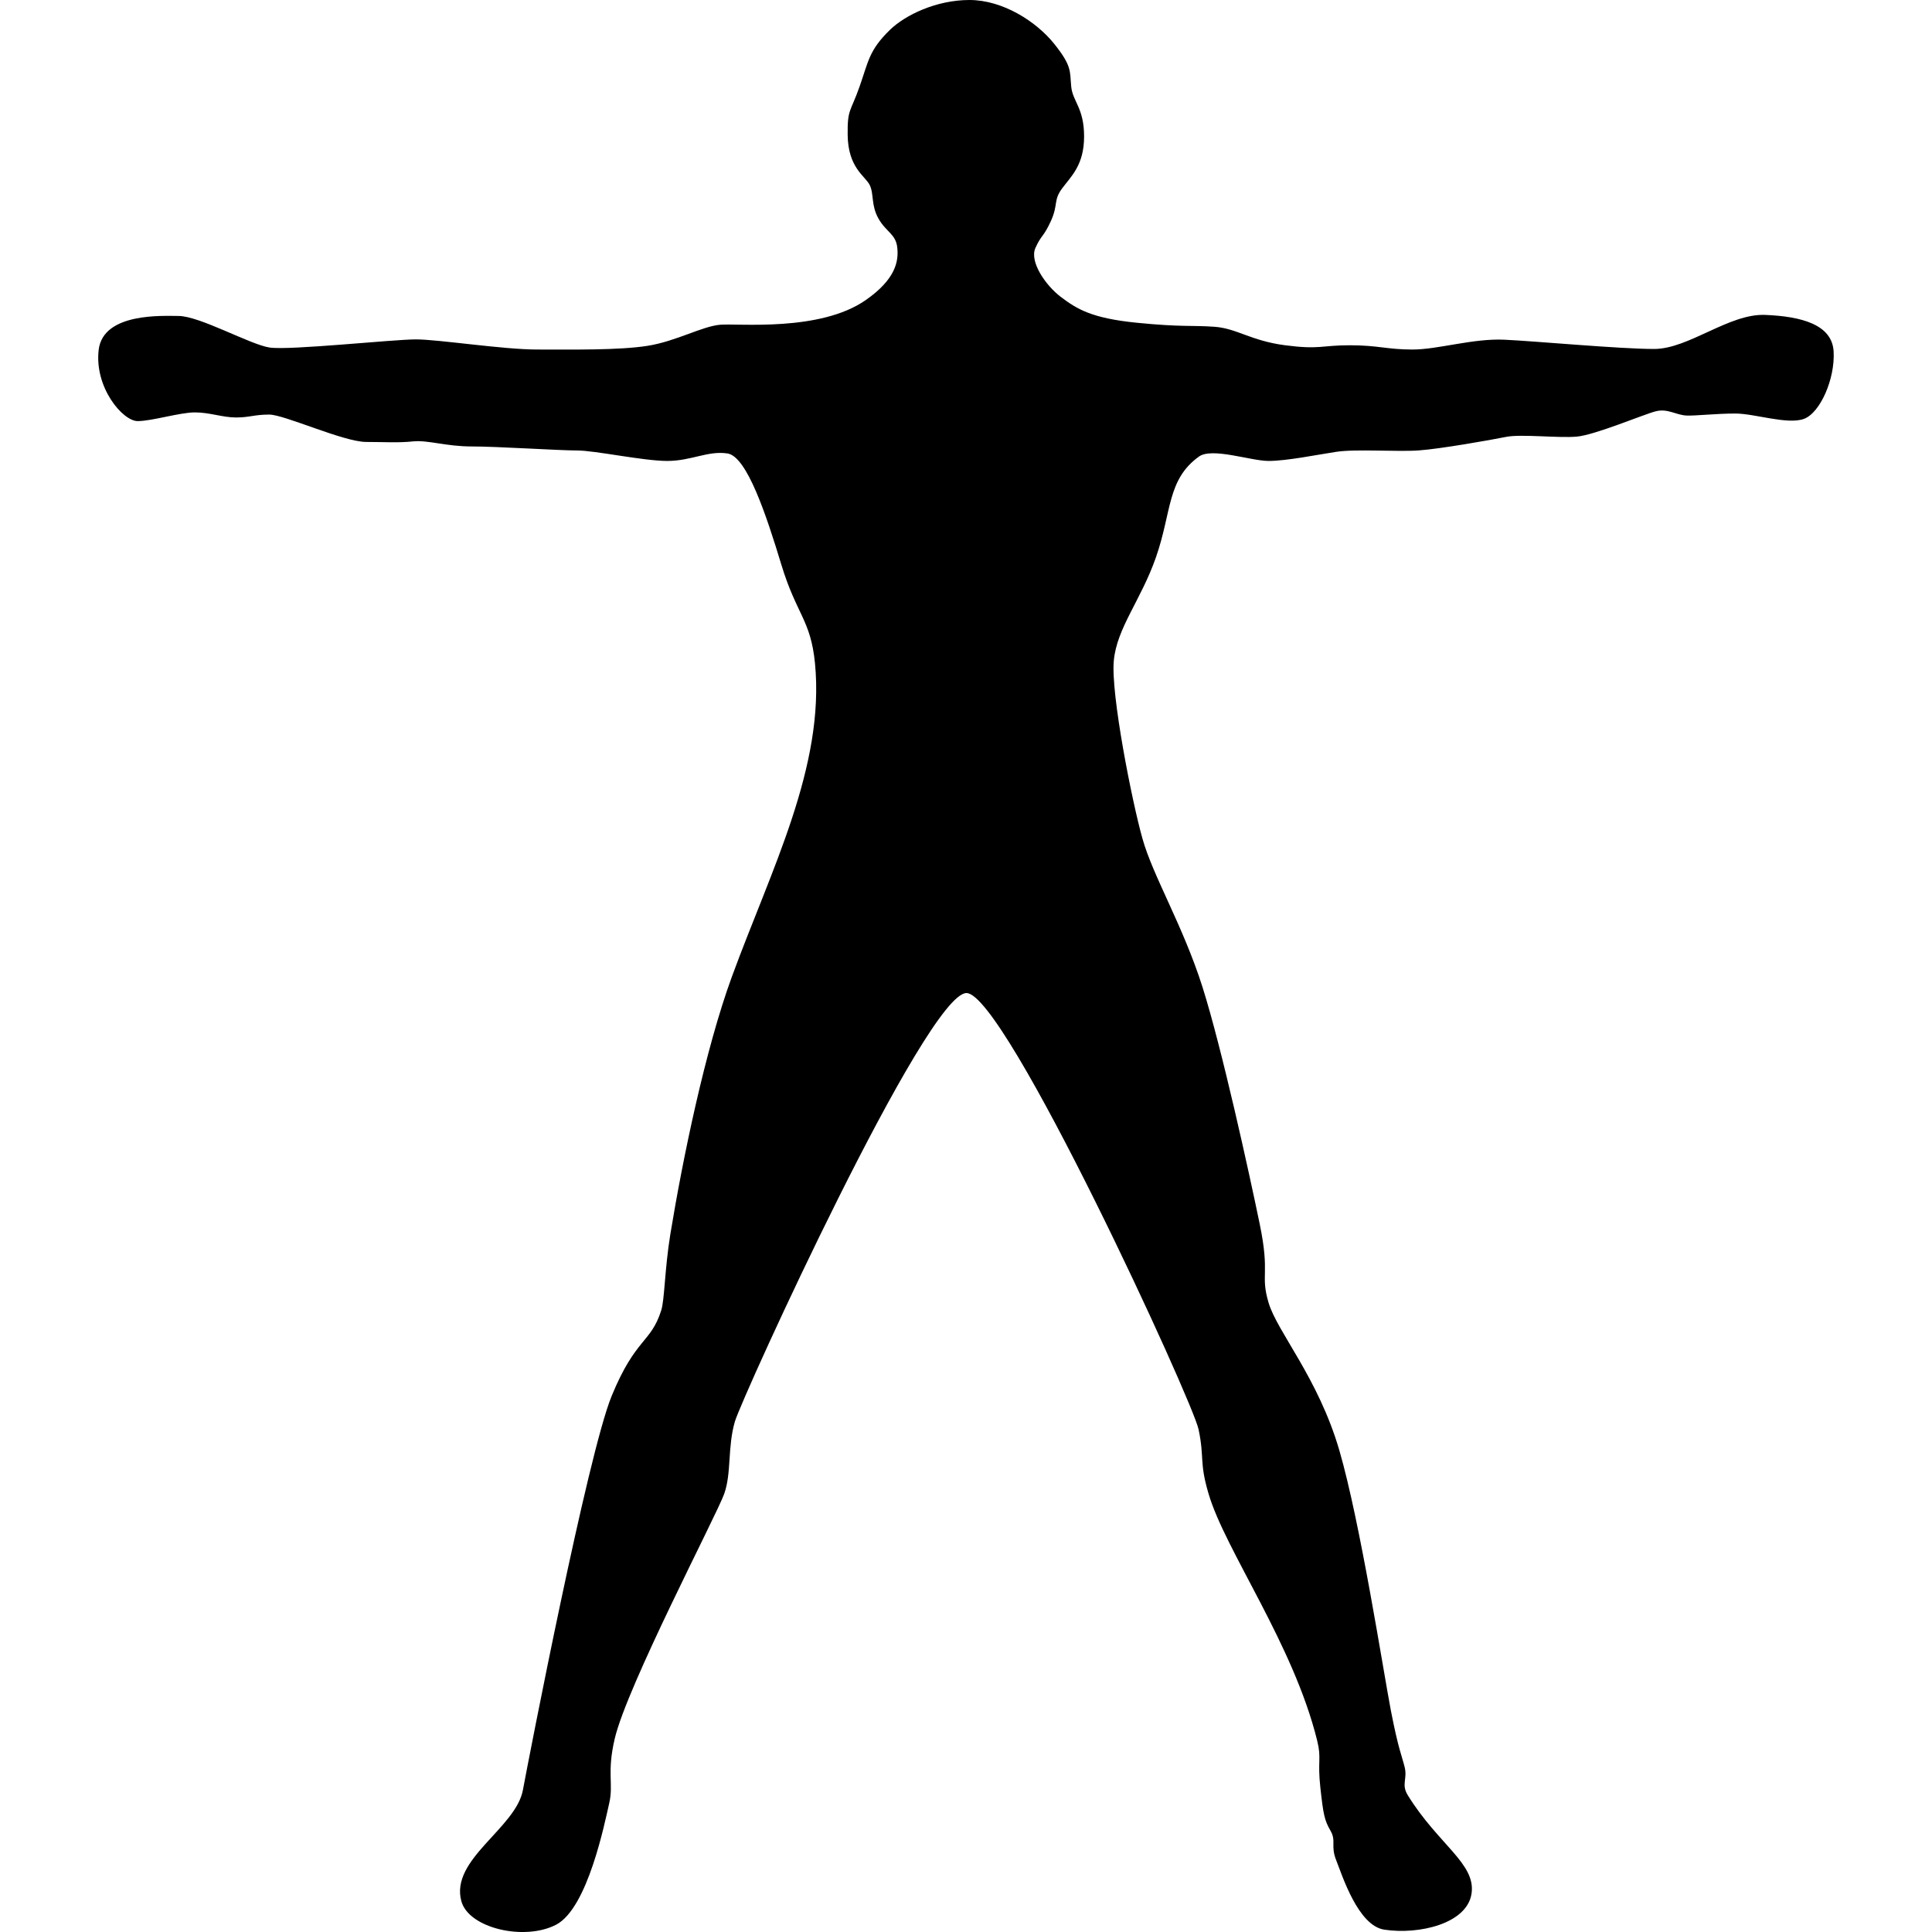
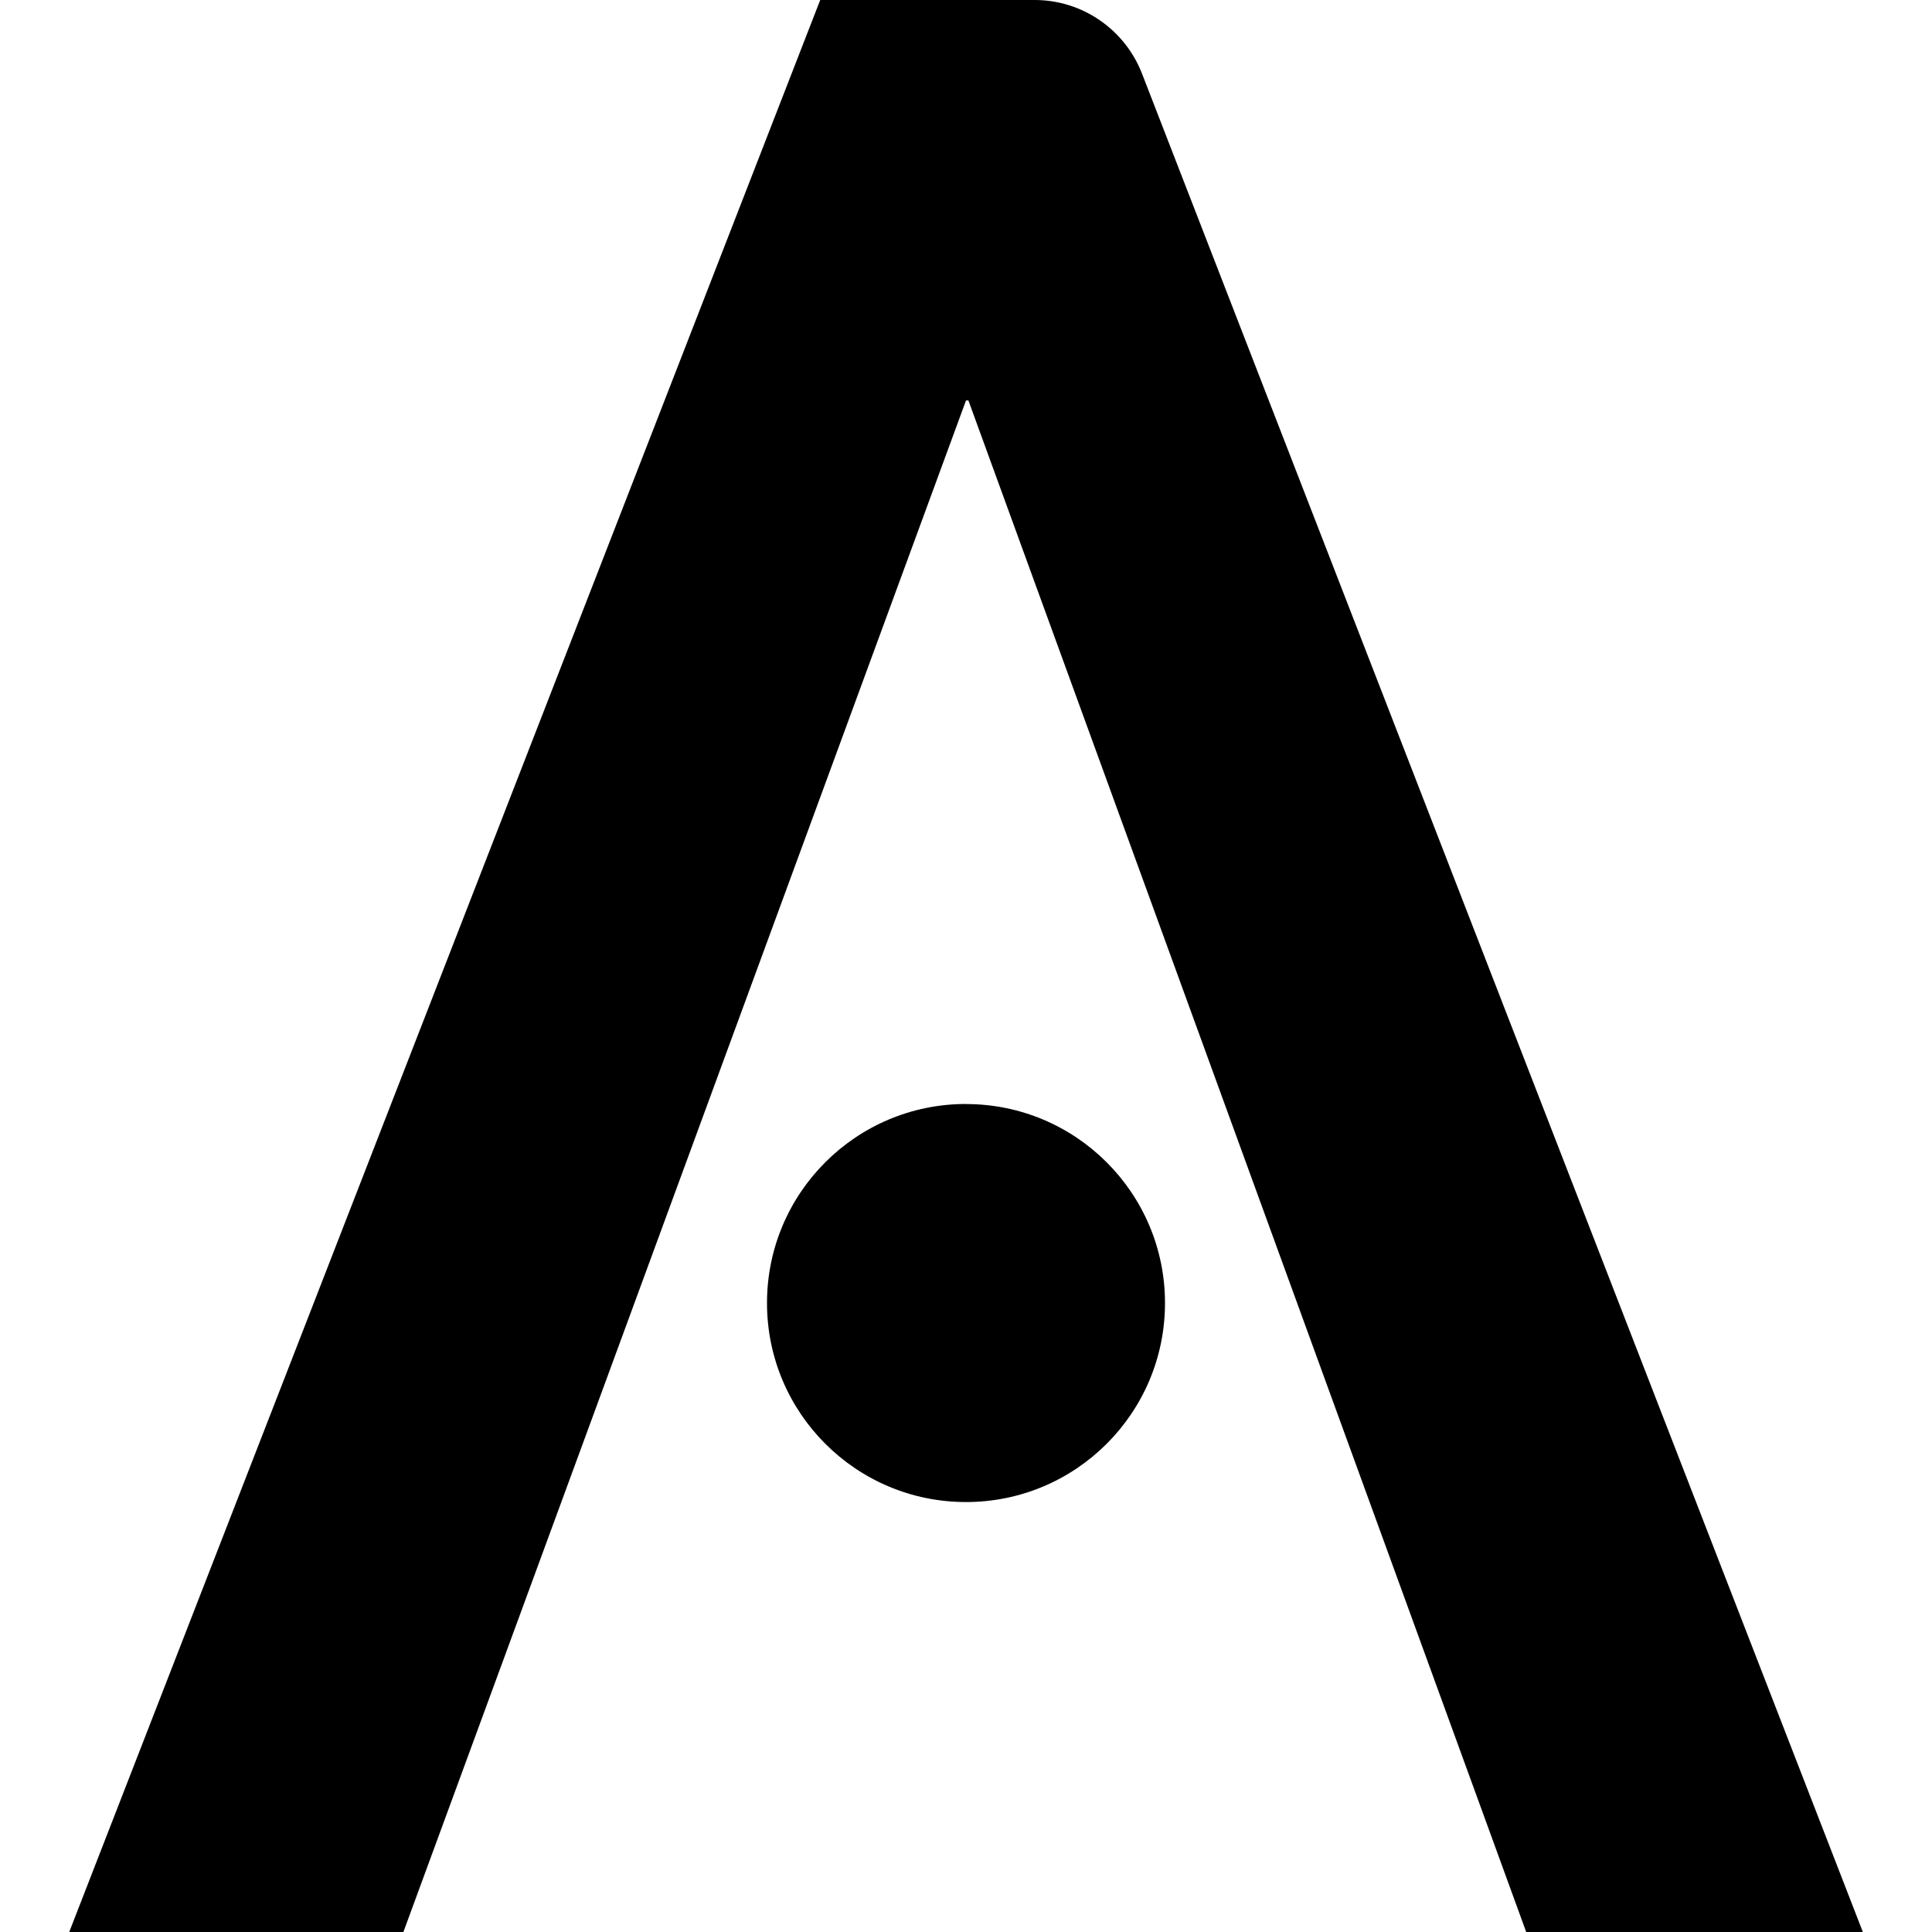
<svg xmlns="http://www.w3.org/2000/svg" role="img" viewBox="0 0 24 24">
-   <path d="M12.043 0c.413 0 .83.266 1.054.546.224.28.191.342.21.529.018.187.16.265.16.62s-.16.494-.272.644c-.112.15-.047.2-.14.406-.094.206-.118.168-.193.336-.075.168.123.462.319.61.196.147.378.262.938.318.56.056.683.03.963.05.28.018.453.174.882.23.43.056.449 0 .803 0 .355 0 .462.053.78.053.317 0 .75-.14 1.141-.122.393.018 1.43.115 1.86.115.43 0 .931-.442 1.38-.423.448.018.832.119.85.455.019.336-.165.762-.37.837-.206.074-.609-.067-.852-.067-.242 0-.496.03-.606.025-.133-.007-.232-.09-.381-.053-.15.038-.76.297-.984.315-.224.02-.689-.034-.875.003-.187.038-.822.15-1.083.168-.262.02-.786-.02-1.029.018-.243.037-.615.113-.839.113-.224 0-.702-.172-.866-.054-.397.288-.336.683-.532 1.247-.187.538-.488.88-.525 1.29-.038.412.224 1.738.355 2.205.13.467.504 1.083.747 1.848.242.766.58 2.31.711 2.945.131.635.004.62.11.977.108.362.616.934.878 1.83.261.896.547 2.744.64 3.23.094.485.135.558.172.707.037.15-.045.214.039.35.378.613.848.849.792 1.222-.056.374-.652.513-1.083.448-.326-.048-.523-.672-.597-.859-.075-.186.003-.239-.072-.37-.075-.13-.089-.199-.126-.535-.037-.336.016-.36-.039-.582-.294-1.197-1.144-2.367-1.35-3.07-.117-.393-.049-.444-.124-.799-.074-.355-2.402-5.42-2.883-5.42-.496 0-2.783 5.006-2.877 5.323-.093.318-.04.638-.133.899s-1.208 2.388-1.36 3.042c-.1.428-.012.556-.068.8-.056.242-.266 1.303-.659 1.509-.392.205-1.086.046-1.178-.292-.142-.52.678-.906.765-1.382.076-.41.804-4.165 1.102-4.893.299-.728.486-.654.616-1.064.042-.13.043-.514.113-.945.153-.934.433-2.294.765-3.201.486-1.326 1.157-2.611 1.032-3.893-.053-.539-.23-.606-.417-1.222-.187-.616-.428-1.347-.67-1.384-.244-.037-.449.093-.748.093s-.896-.13-1.12-.13c-.224 0-.992-.05-1.31-.05-.318 0-.54-.081-.726-.063-.187.02-.36.007-.584.007-.28 0-1.017-.34-1.204-.34-.187 0-.245.036-.413.036-.168 0-.325-.063-.512-.063-.186 0-.532.108-.71.108-.186 0-.54-.419-.484-.886.056-.466.805-.42.991-.42.263 0 .889.355 1.131.392.243.038 1.538-.101 1.818-.101s1.08.126 1.509.126c.43 0 1.014.01 1.369-.046s.68-.244.903-.262c.224-.019 1.238.091 1.807-.306.375-.261.411-.486.392-.654-.018-.168-.14-.192-.234-.36-.094-.168-.053-.305-.109-.417-.056-.112-.269-.212-.273-.623-.004-.322.035-.278.147-.596.112-.317.116-.451.378-.707.19-.184.575-.371.988-.371" />
+   <path d="M10.189 0 .86 24h4.151L12 4.975h.03L18.959 24h4.182L14.187.916C13.974.366 13.445 0 12.854 0ZM12 13.714a2.472 2.472 0 0 0-2.472 2.472A2.472 2.472 0 0 0 12 18.659a2.472 2.472 0 0 0 2.472-2.472 2.472 2.472 0 0 0-2.472-2.472z" />
</svg>
